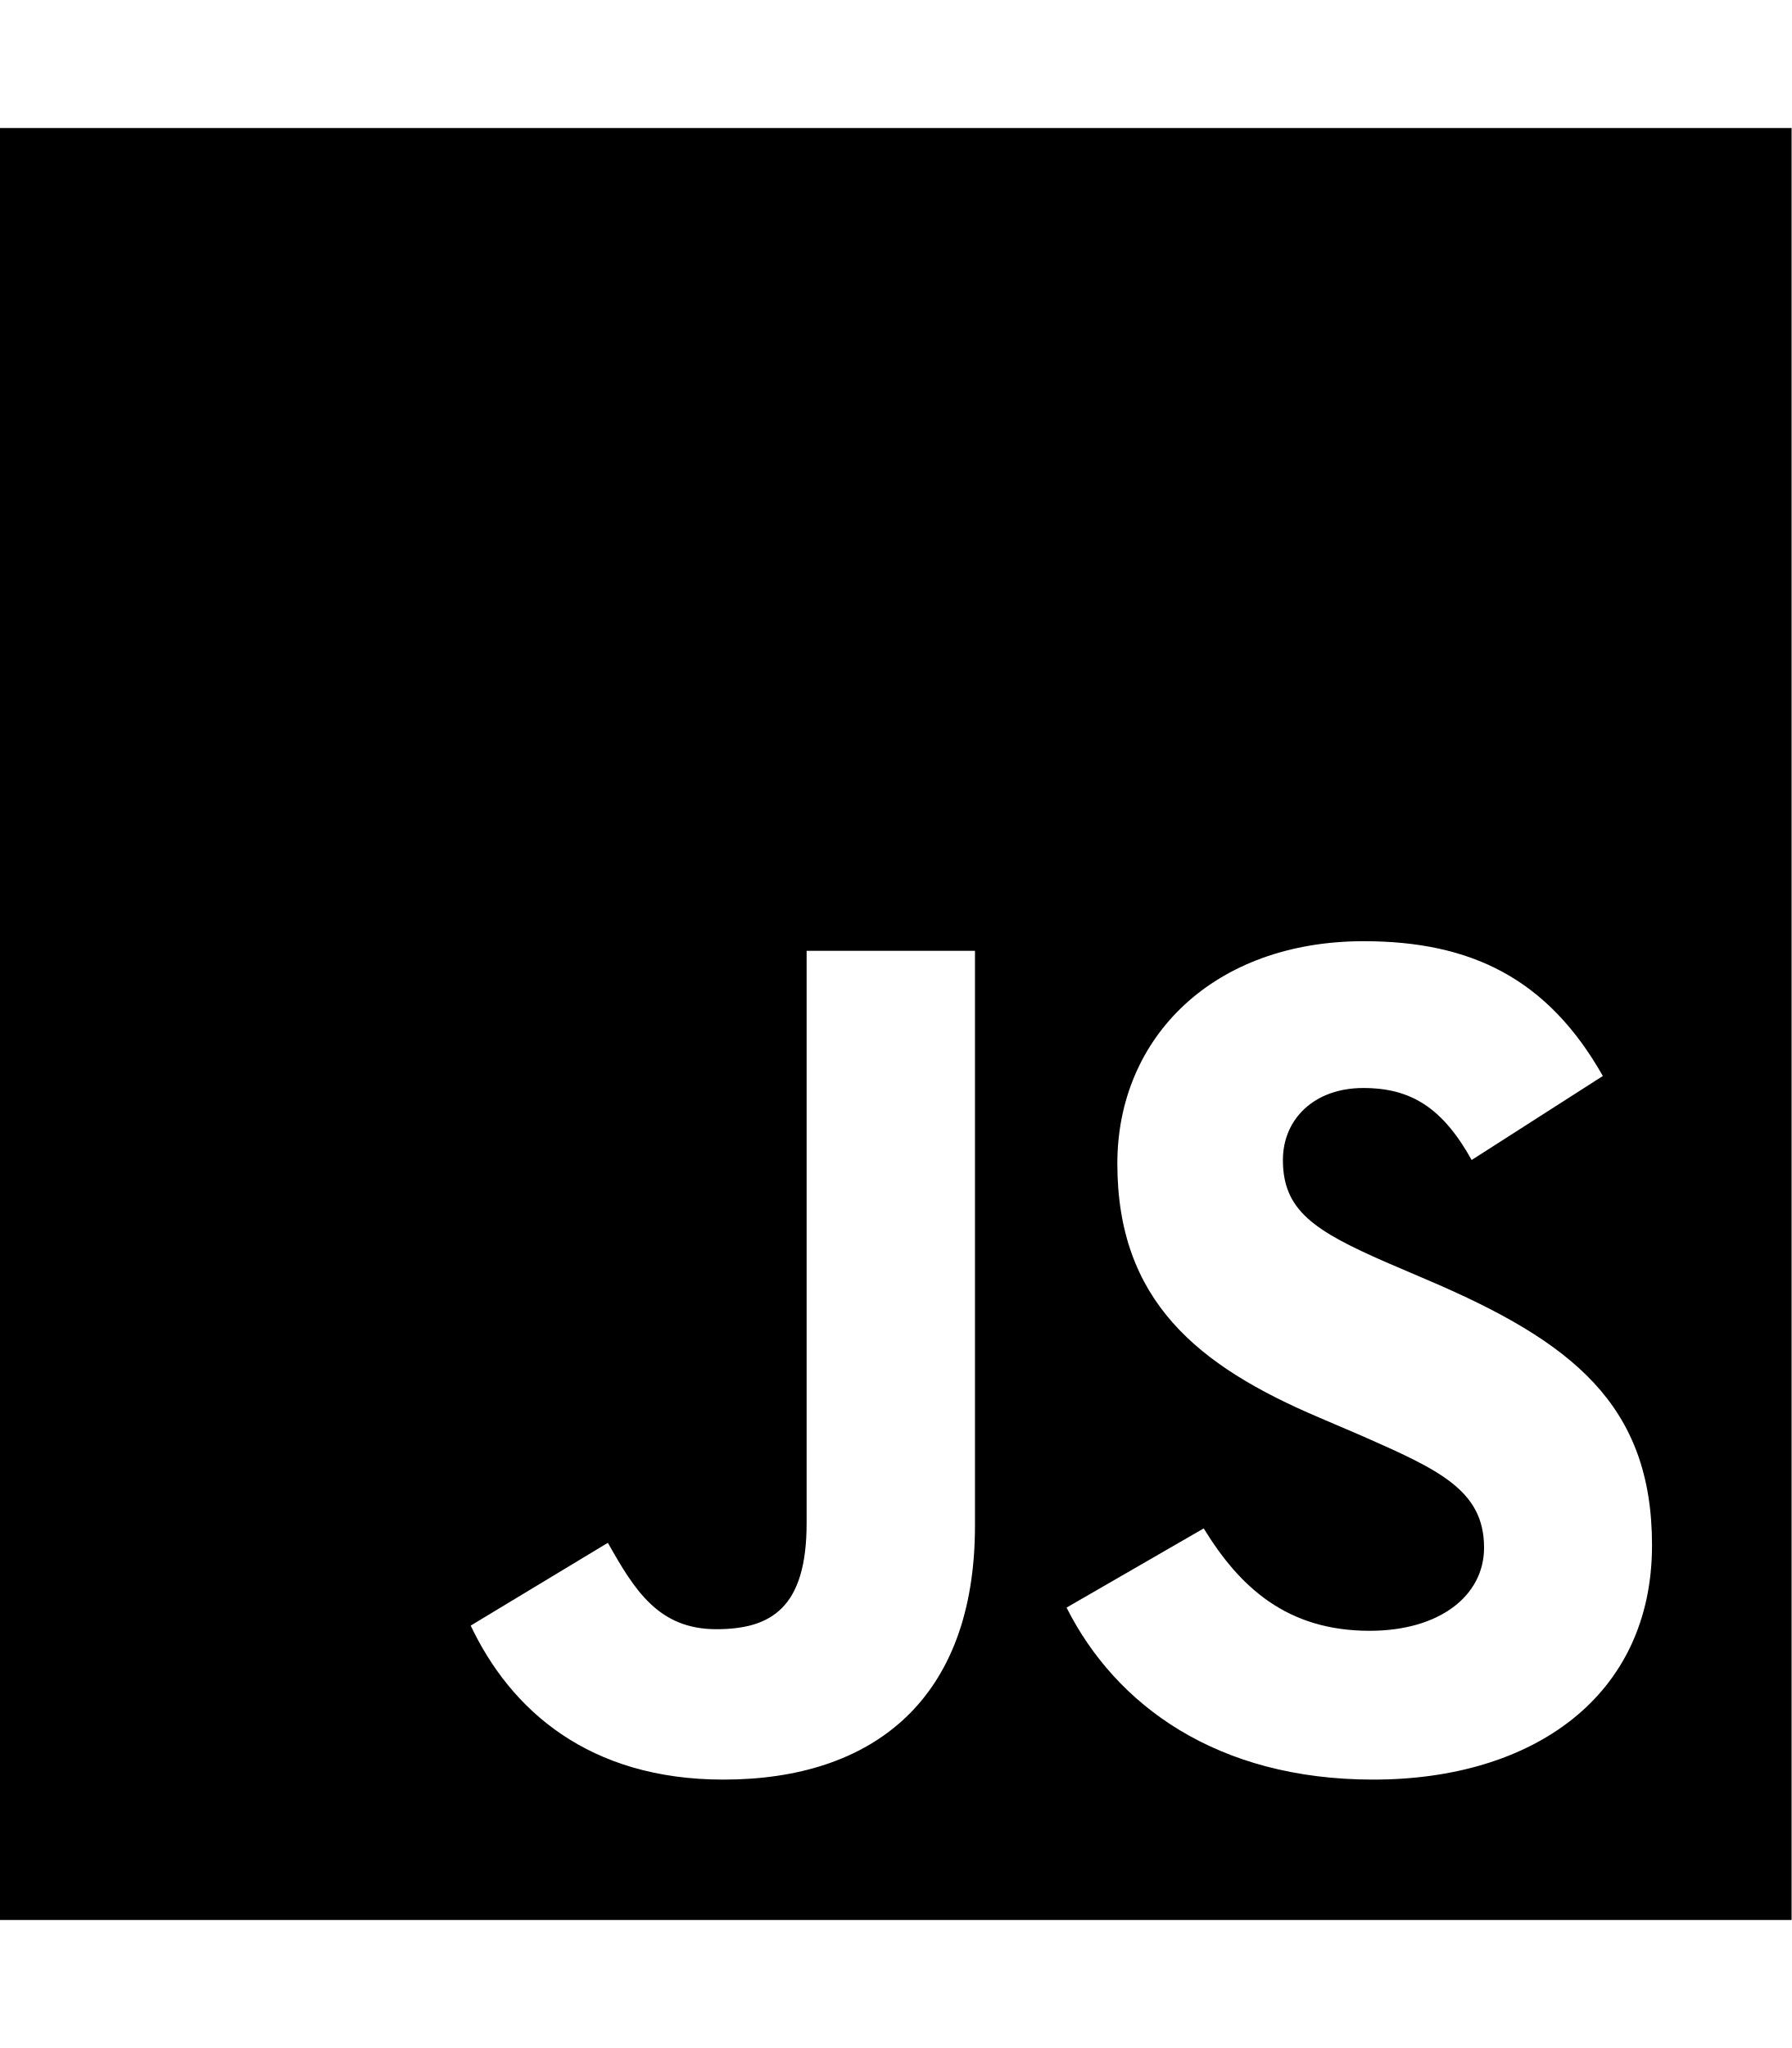
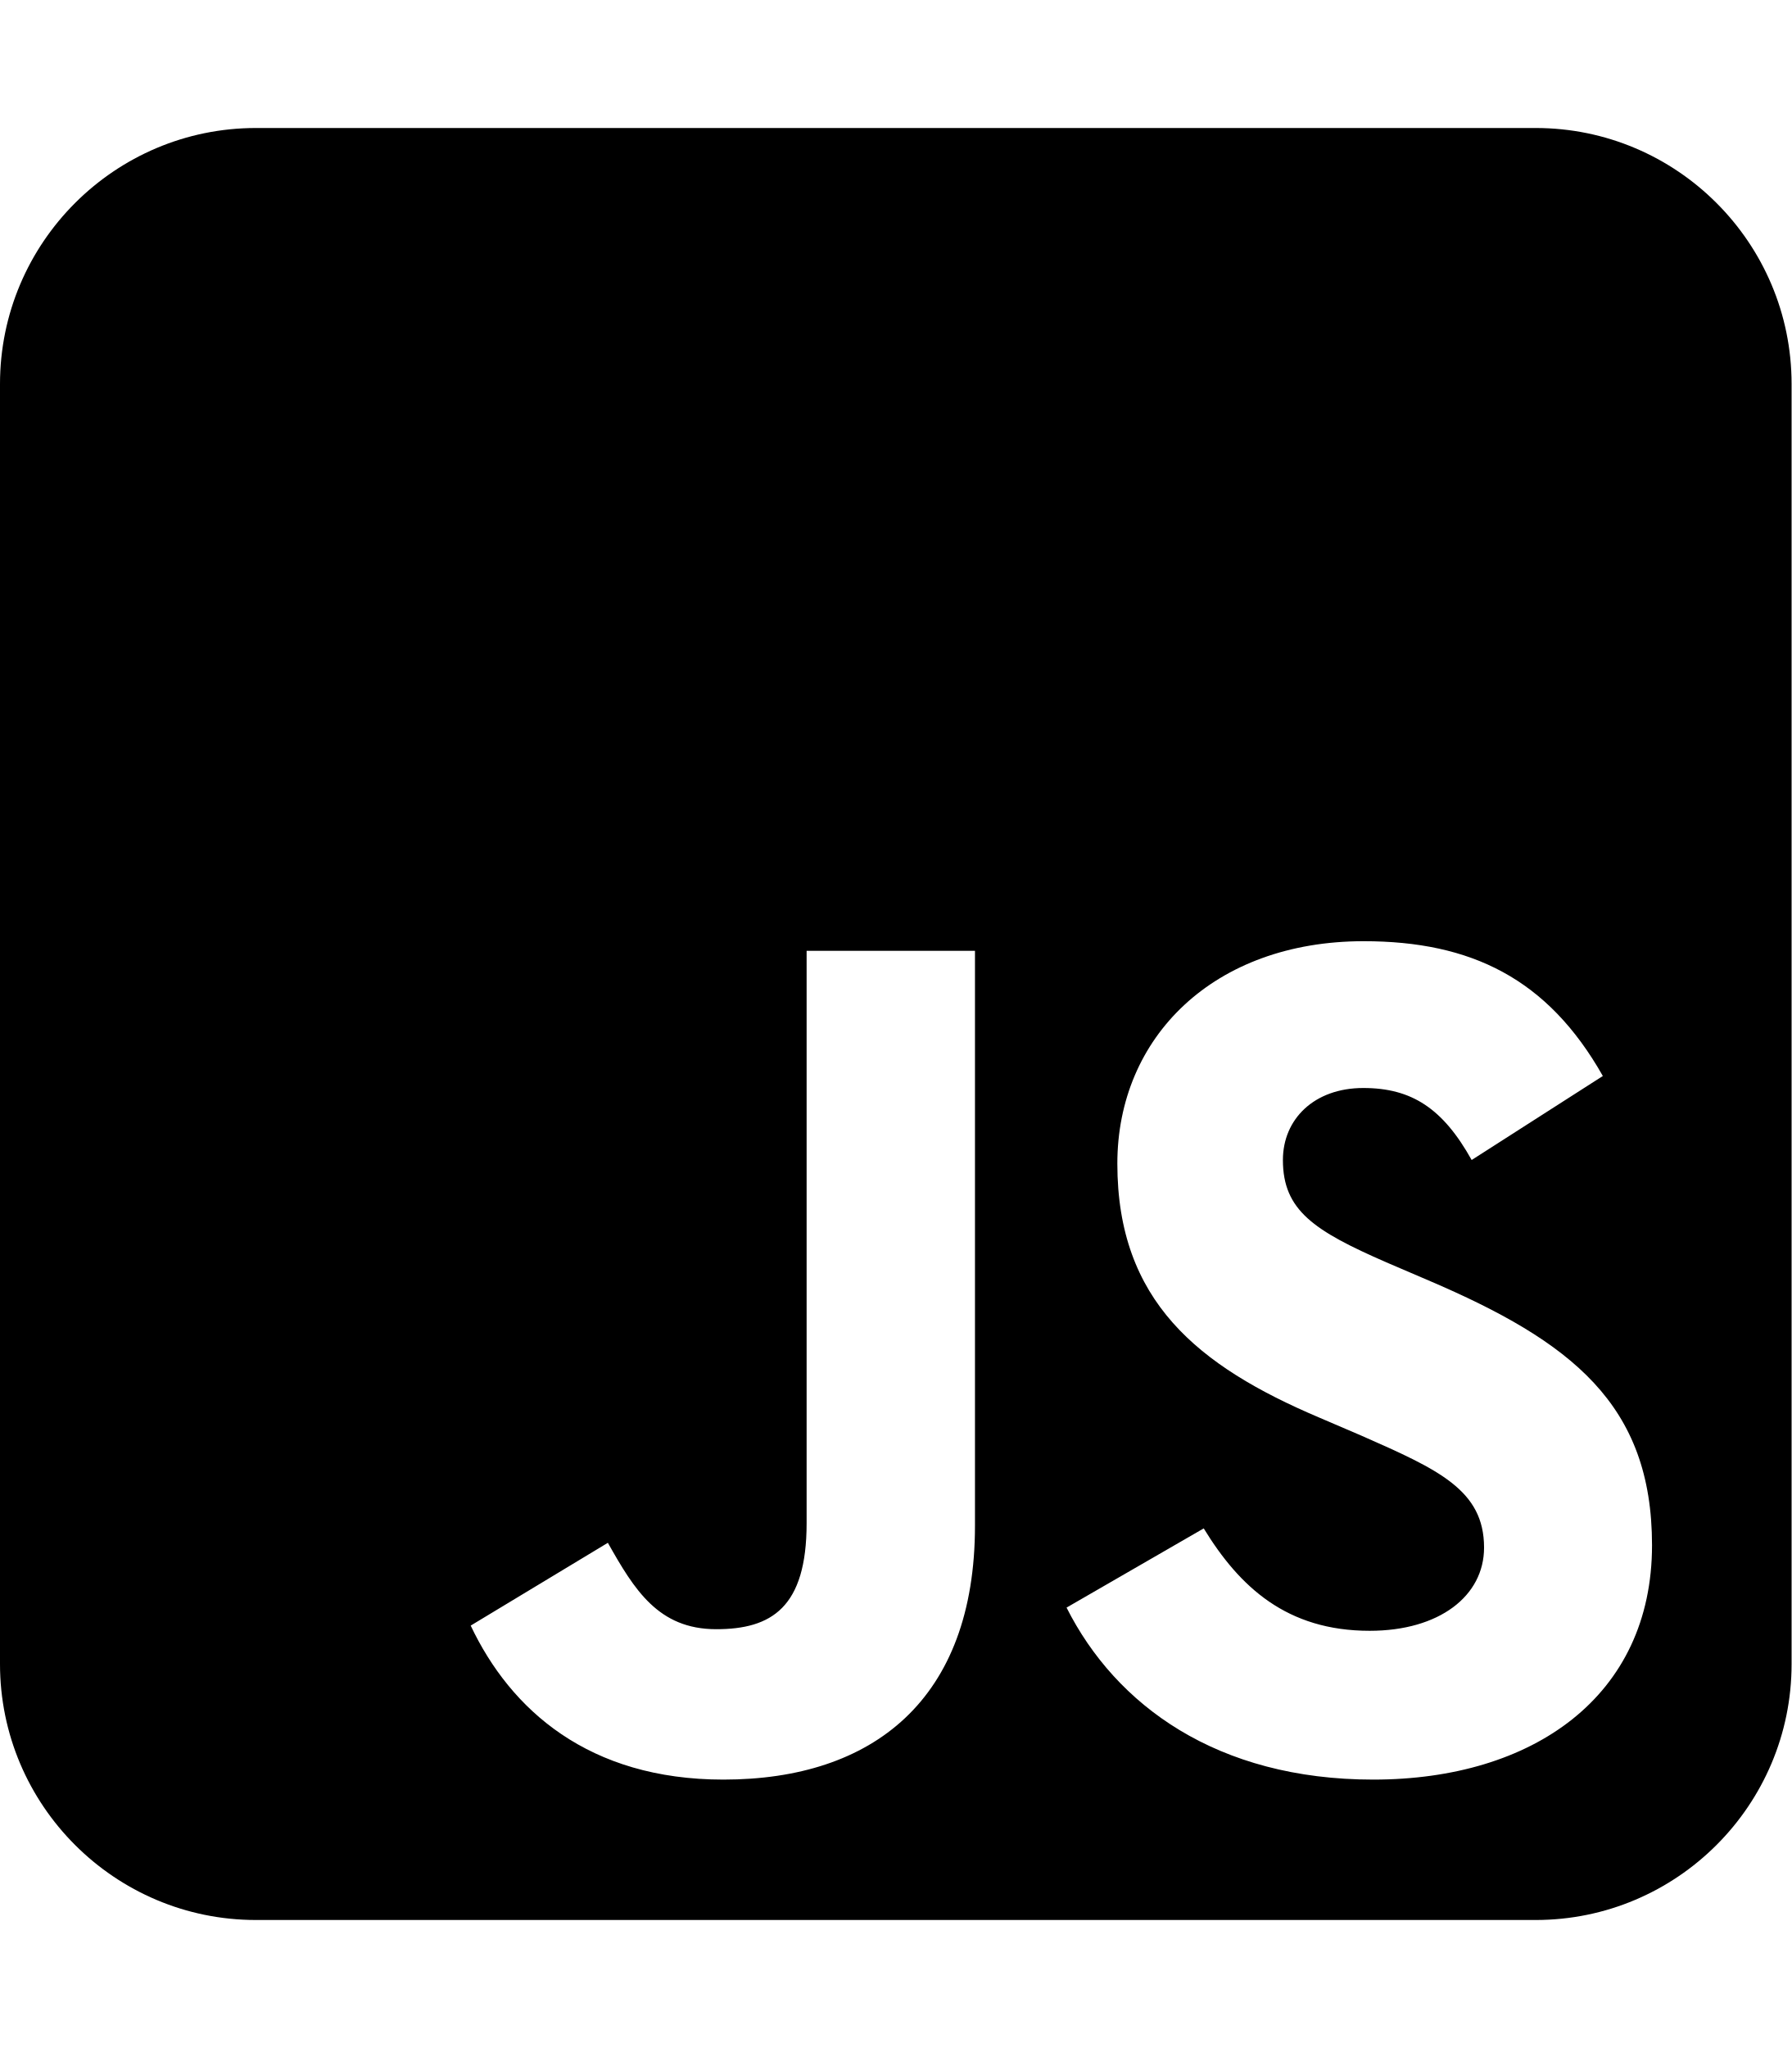
<svg xmlns="http://www.w3.org/2000/svg" viewBox="0 0 448 512">
-   <path d="M0 32v448h448V32H0zm243.8 349.4c0 43.6-25.6 63.5-62.9 63.5-33.7 0-53.2-17.4-63.2-38.5l34.3-20.7c6.6 11.7 12.6 21.6 27.1 21.6 13.8 0 22.6-5.4 22.6-26.5V237.7h42.1v143.7zm99.6 63.5c-39.1 0-64.4-18.6-76.7-43l34.3-19.8c9 14.7 20.8 25.6 41.5 25.6 17.4 0 28.6-8.7 28.6-20.8 0-14.4-11.4-19.5-30.7-28l-10.5-4.5c-30.4-12.9-50.5-29.2-50.5-63.5 0-31.6 24.1-55.6 61.6-55.6 26.8 0 46 9.3 59.8 33.7L368 290c-7.2-12.9-15-18-27.1-18-12.3 0-20.1 7.8-20.1 18 0 12.6 7.8 17.7 25.9 25.6l10.5 4.5c35.8 15.3 55.9 31 55.9 66.2 0 37.8-29.8 58.6-69.7 58.6z" />
+   <path d="M448 96c0-35.3-28.7-64-64-64H64C28.7 32 0 60.7 0 96V416c0 35.3 28.7 64 64 64H384c35.3 0 64-28.7 64-64V96zM180.9 444.9c-33.7 0-53.2-17.4-63.2-38.5L152 385.7c6.6 11.7 12.6 21.6 27.1 21.6c13.8 0 22.6-5.4 22.6-26.5V237.7h42.1V381.4c0 43.6-25.6 63.5-62.9 63.5zm85.8-43L301 382.1c9 14.7 20.8 25.6 41.5 25.6c17.4 0 28.6-8.7 28.6-20.8c0-14.4-11.4-19.5-30.7-28l-10.5-4.5c-30.4-12.9-50.5-29.2-50.5-63.5c0-31.6 24.1-55.6 61.6-55.6c26.8 0 46 9.3 59.8 33.7L368 290c-7.2-12.9-15-18-27.1-18c-12.3 0-20.1 7.8-20.1 18c0 12.6 7.8 17.7 25.9 25.6l10.5 4.5c35.8 15.3 55.9 31 55.9 66.2c0 37.8-29.8 58.6-69.7 58.6c-39.1 0-64.4-18.6-76.7-43z" />
</svg>
